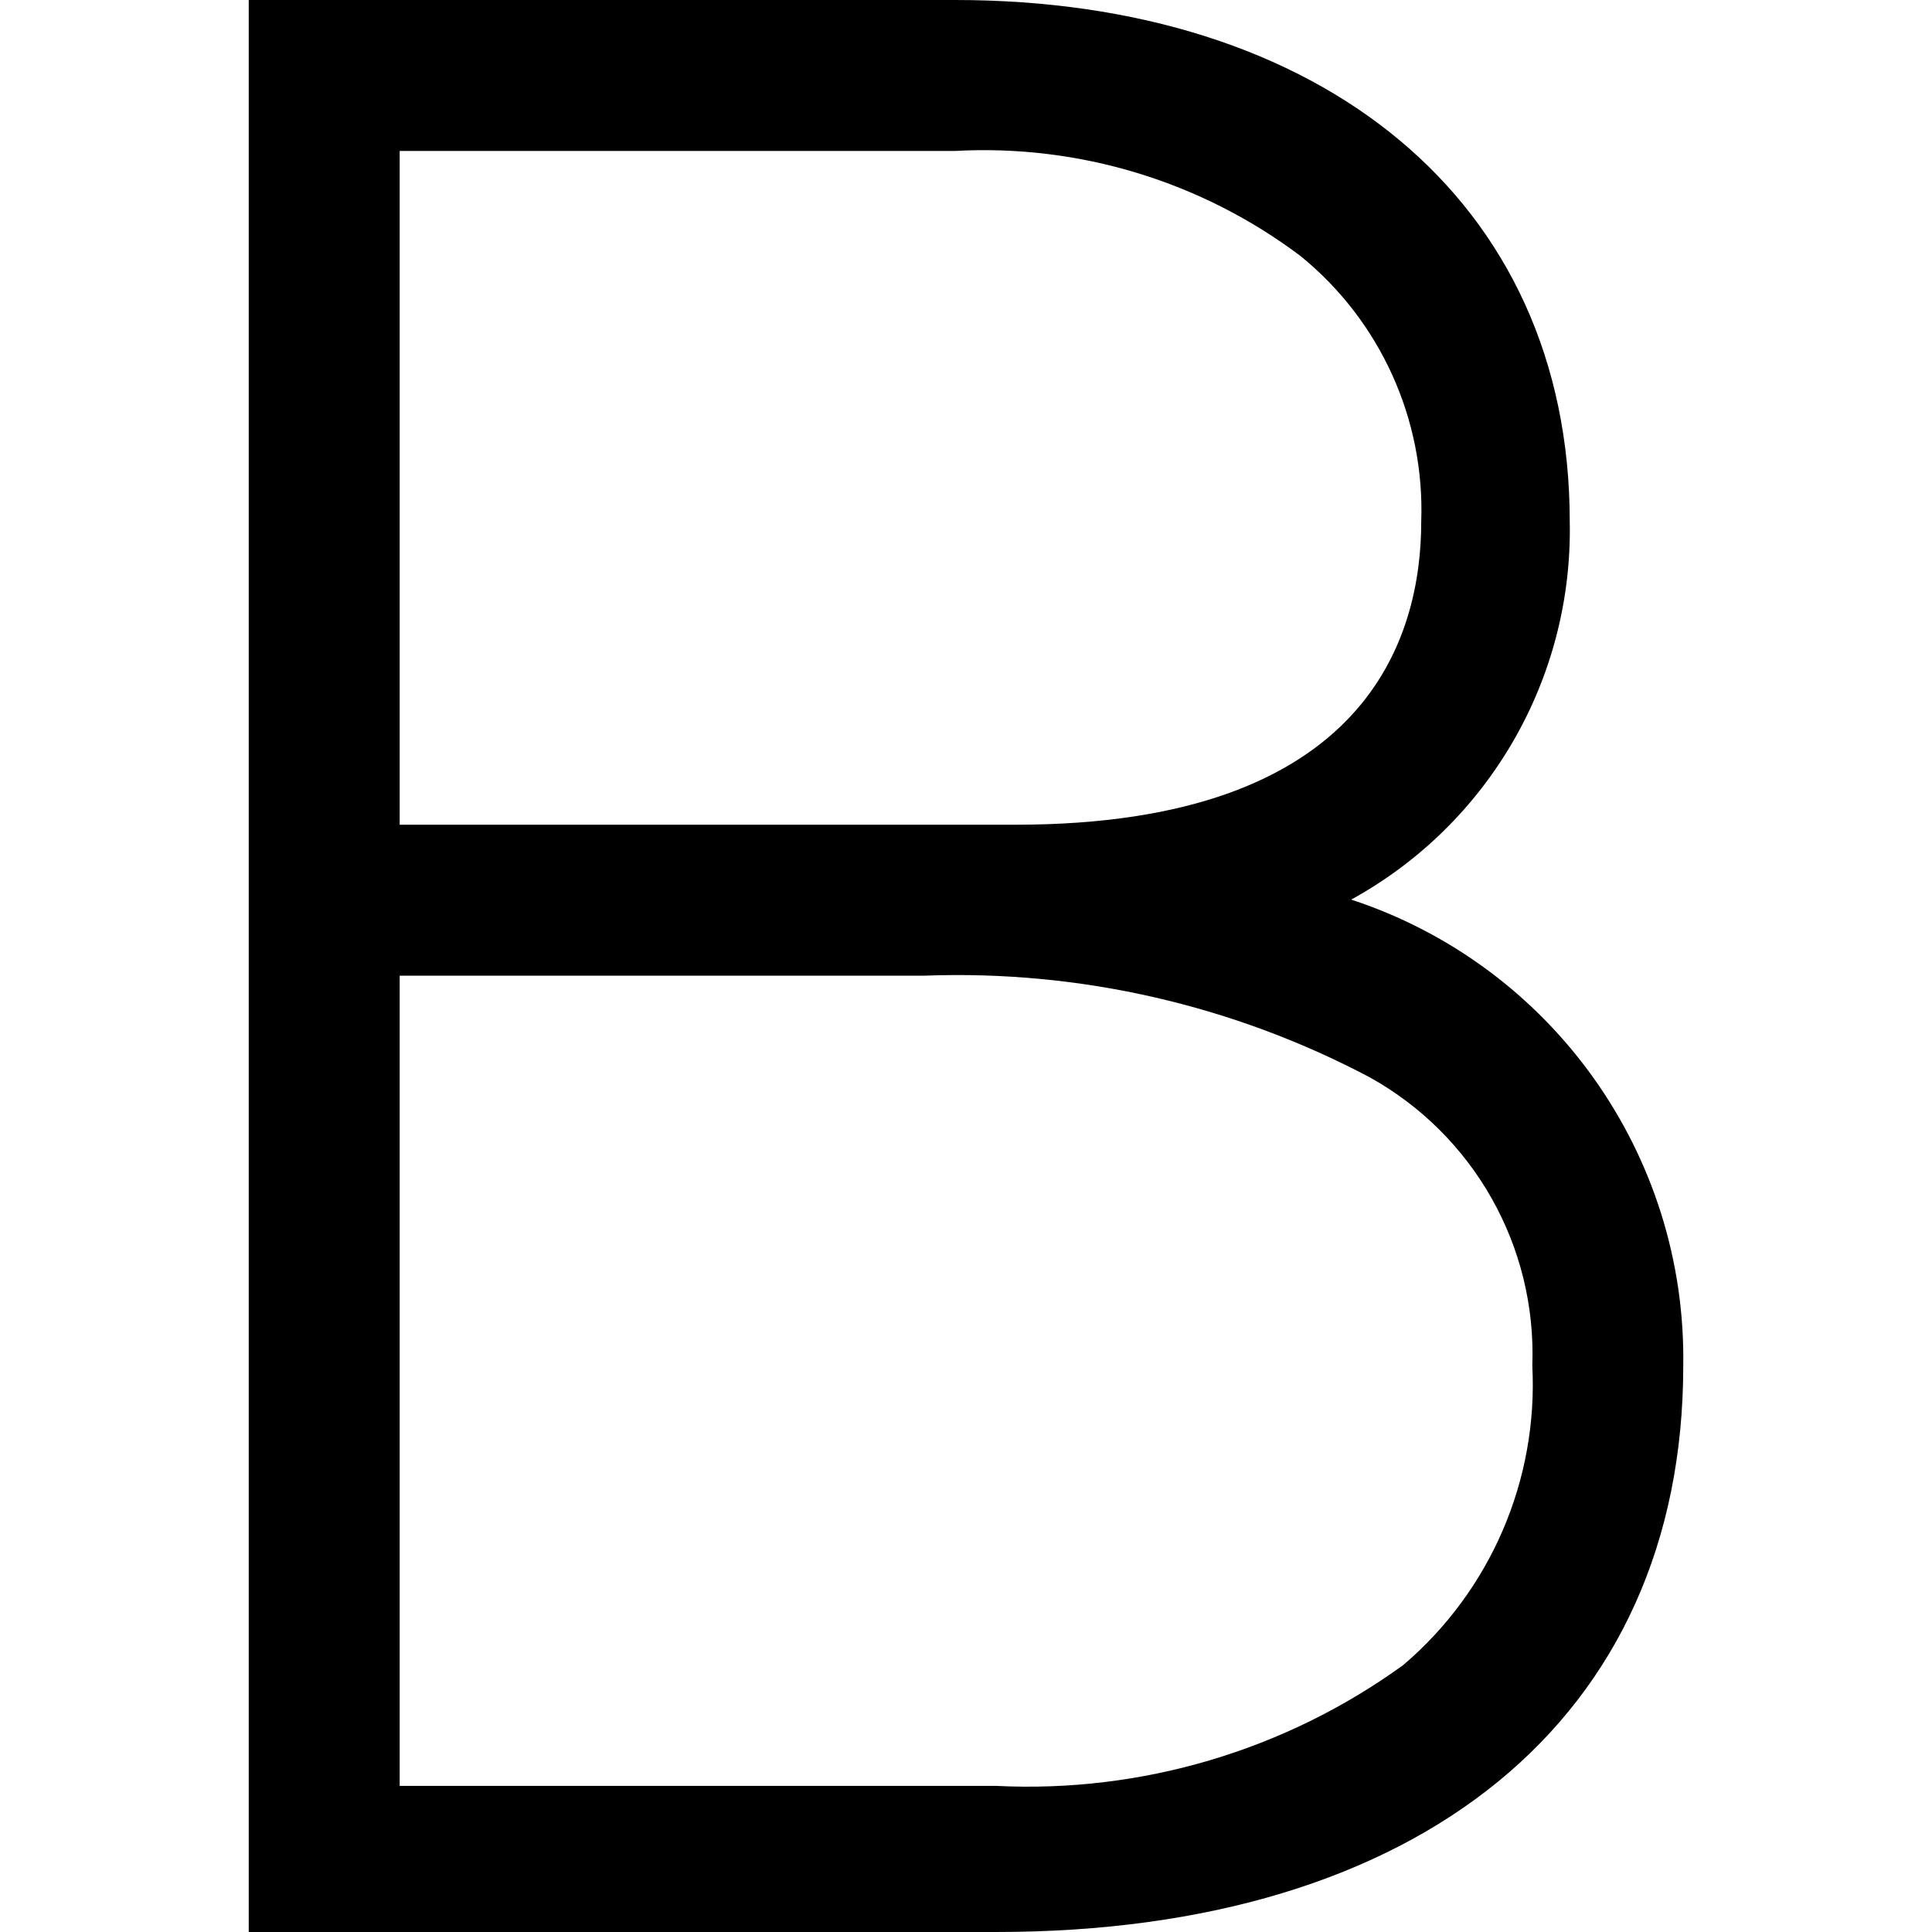
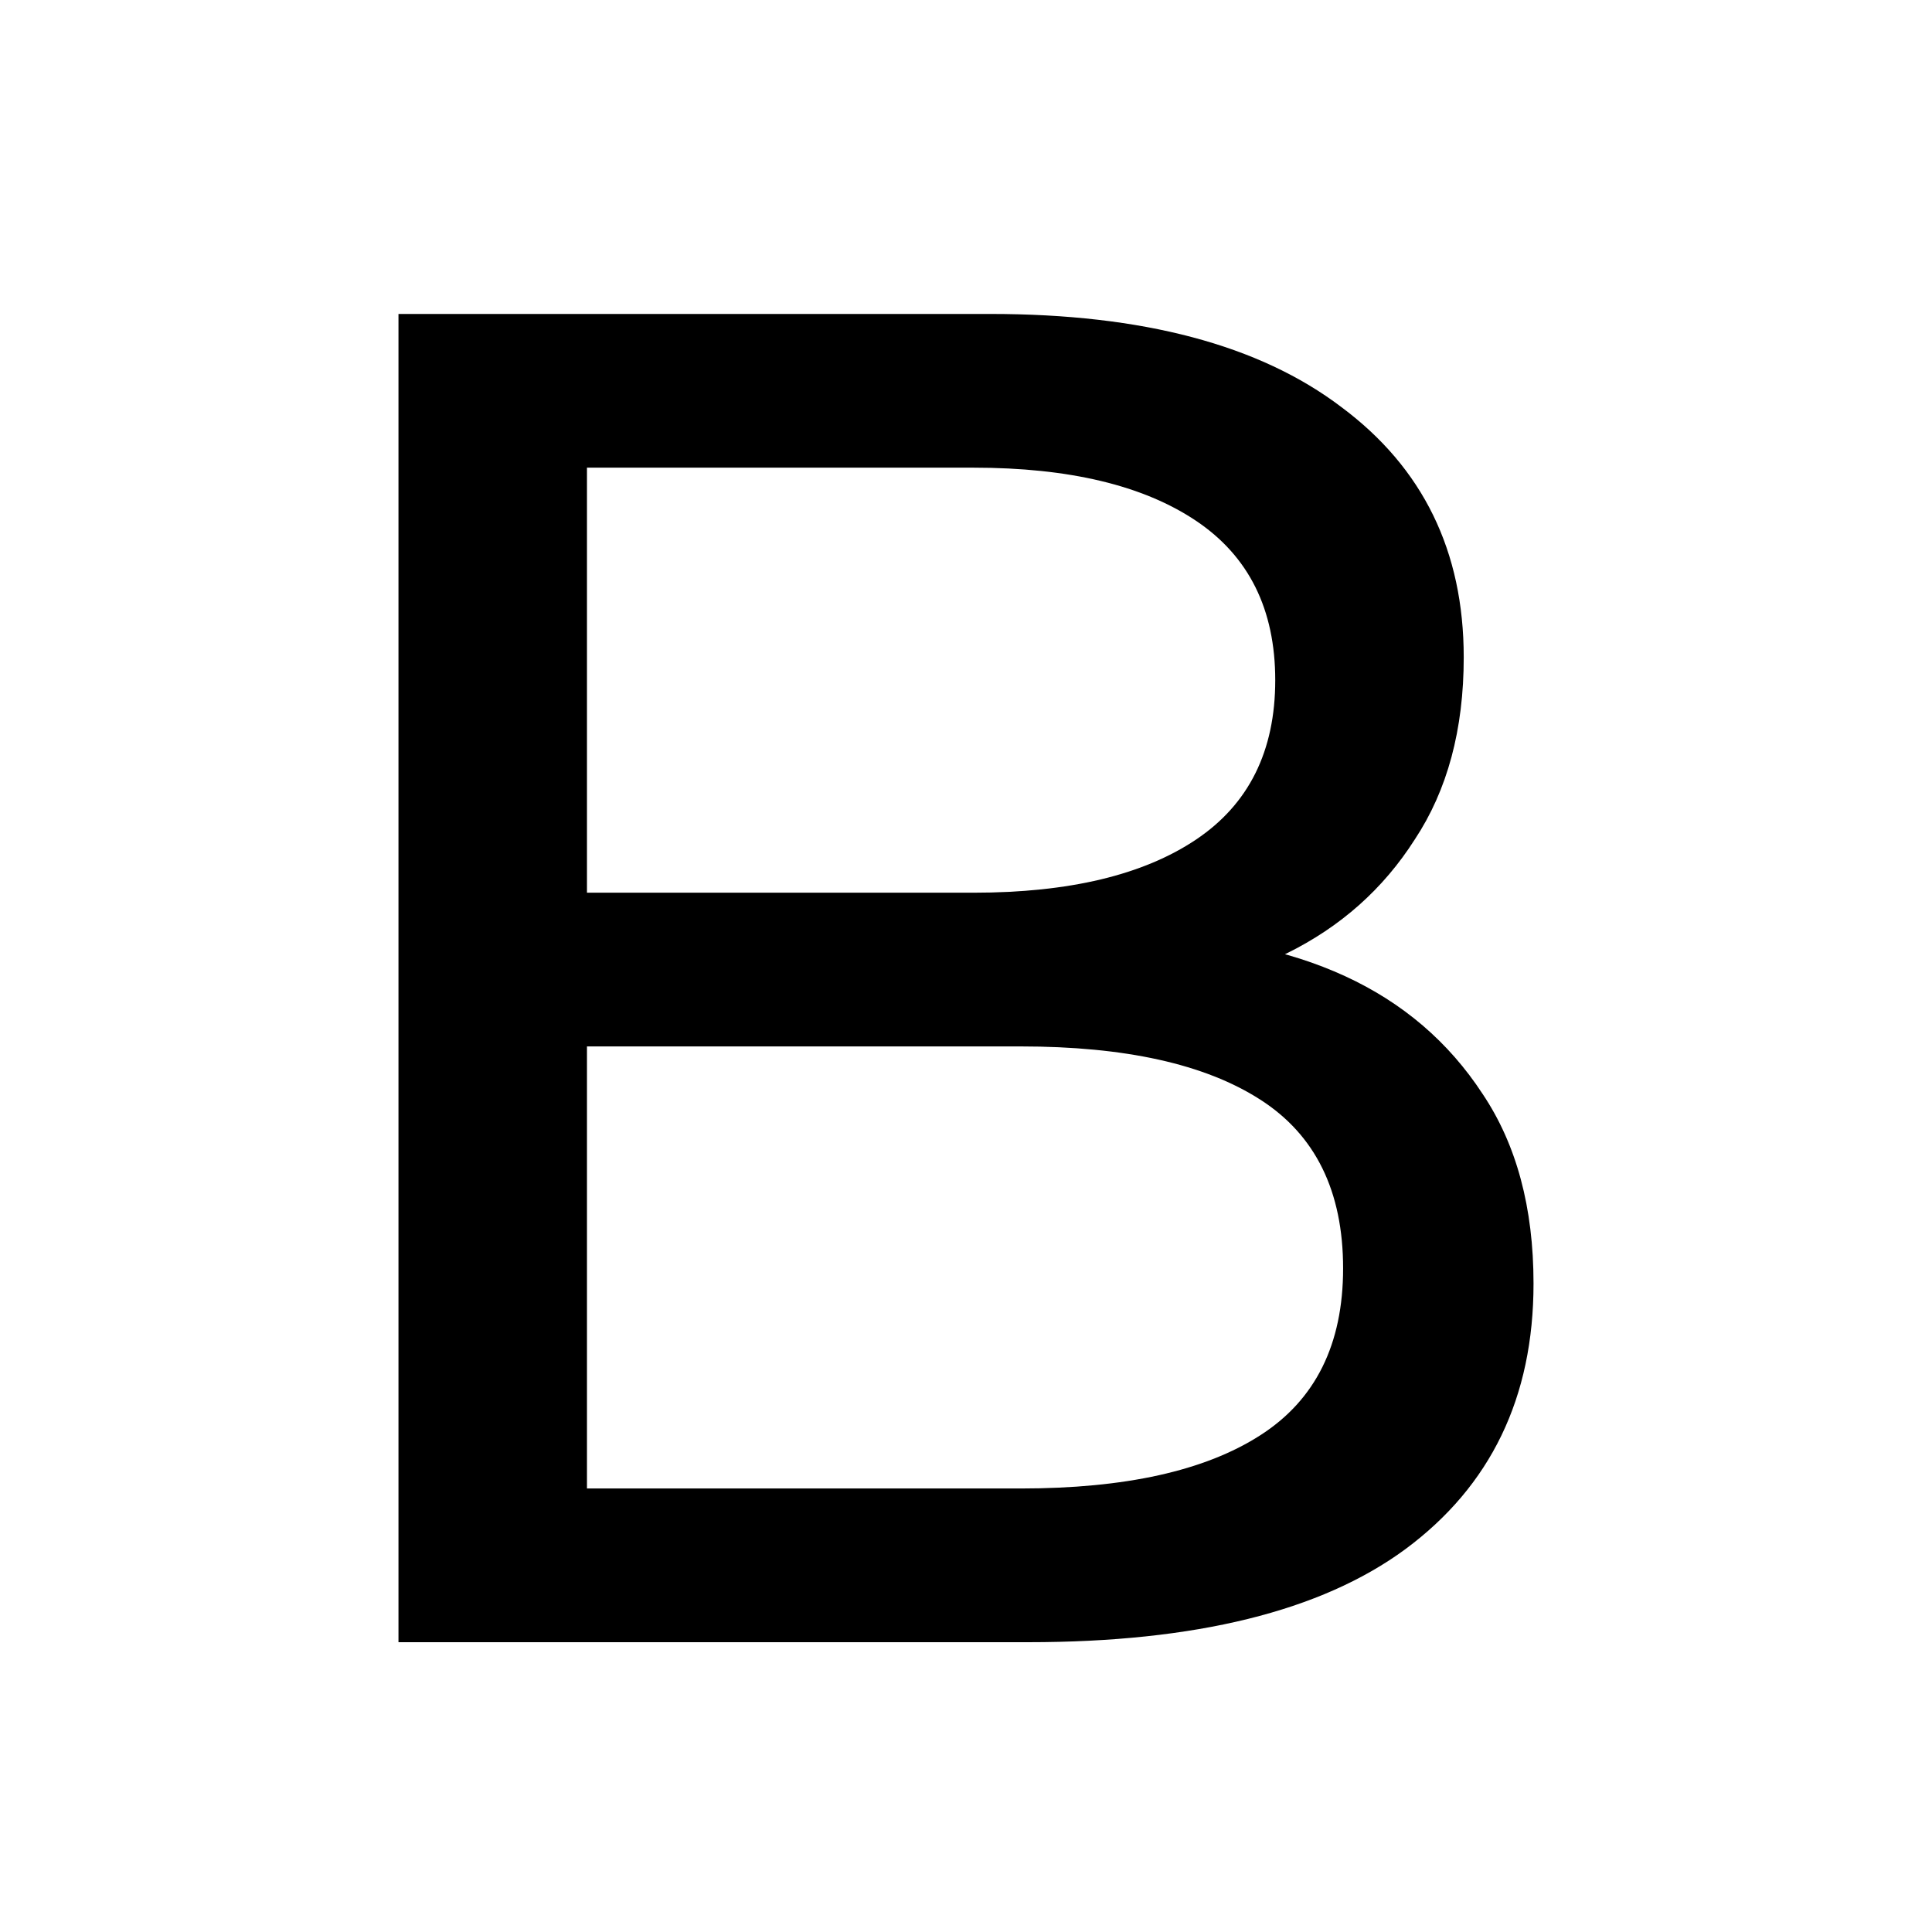
- <svg xmlns="http://www.w3.org/2000/svg" width="16" height="16" viewBox="0 0 16 16">
-   <path d="M11.19 7.45A3.49 3.49 0 0 0 13 4.32C13 1.65 10.93 0 7.91 0H2.06v16h6.19c3.5 0 5.69-1.76 5.69-4.69a4 4 0 0 0-2.75-3.86m-7.88-6.2h4.6a4.36 4.36 0 0 1 2.86.87 2.71 2.71 0 0 1 1 2.2c0 .94-.43 2.51-3.36 2.51h-5.1zm8.31 12.54a5.3 5.3 0 0 1-3.37 1H3.31V8.08h4.35a7.3 7.3 0 0 1 3.68.84 2.62 2.62 0 0 1 1.35 2.39 3.05 3.05 0 0 1-1.07 2.48" />
+ <svg xmlns="http://www.w3.org/2000/svg" width="16" height="16" viewBox="0 0 16 16" fill="none">
+   <path d="M3.3 13.6V2.6H8.203C9.463 2.6 10.431 2.857 11.107 3.37C11.784 3.873 12.122 4.564 12.122 5.444C12.122 6.041 11.987 6.544 11.716 6.953C11.456 7.361 11.102 7.676 10.655 7.896C10.207 8.116 9.723 8.226 9.202 8.226L9.483 7.754C10.108 7.754 10.66 7.864 11.139 8.084C11.617 8.304 11.997 8.629 12.278 9.059C12.559 9.478 12.7 10.001 12.7 10.63C12.7 11.573 12.346 12.306 11.638 12.83C10.941 13.343 9.9 13.6 8.515 13.6H3.3ZM4.861 12.327H8.453C9.317 12.327 9.978 12.181 10.436 11.887C10.894 11.594 11.123 11.133 11.123 10.504C11.123 9.865 10.894 9.399 10.436 9.106C9.978 8.812 9.317 8.666 8.453 8.666H4.721V7.393H8.062C8.854 7.393 9.468 7.246 9.905 6.953C10.342 6.66 10.561 6.22 10.561 5.633C10.561 5.046 10.342 4.606 9.905 4.313C9.468 4.02 8.854 3.873 8.062 3.873H4.861V12.327Z" fill="currentColor" />
</svg>
